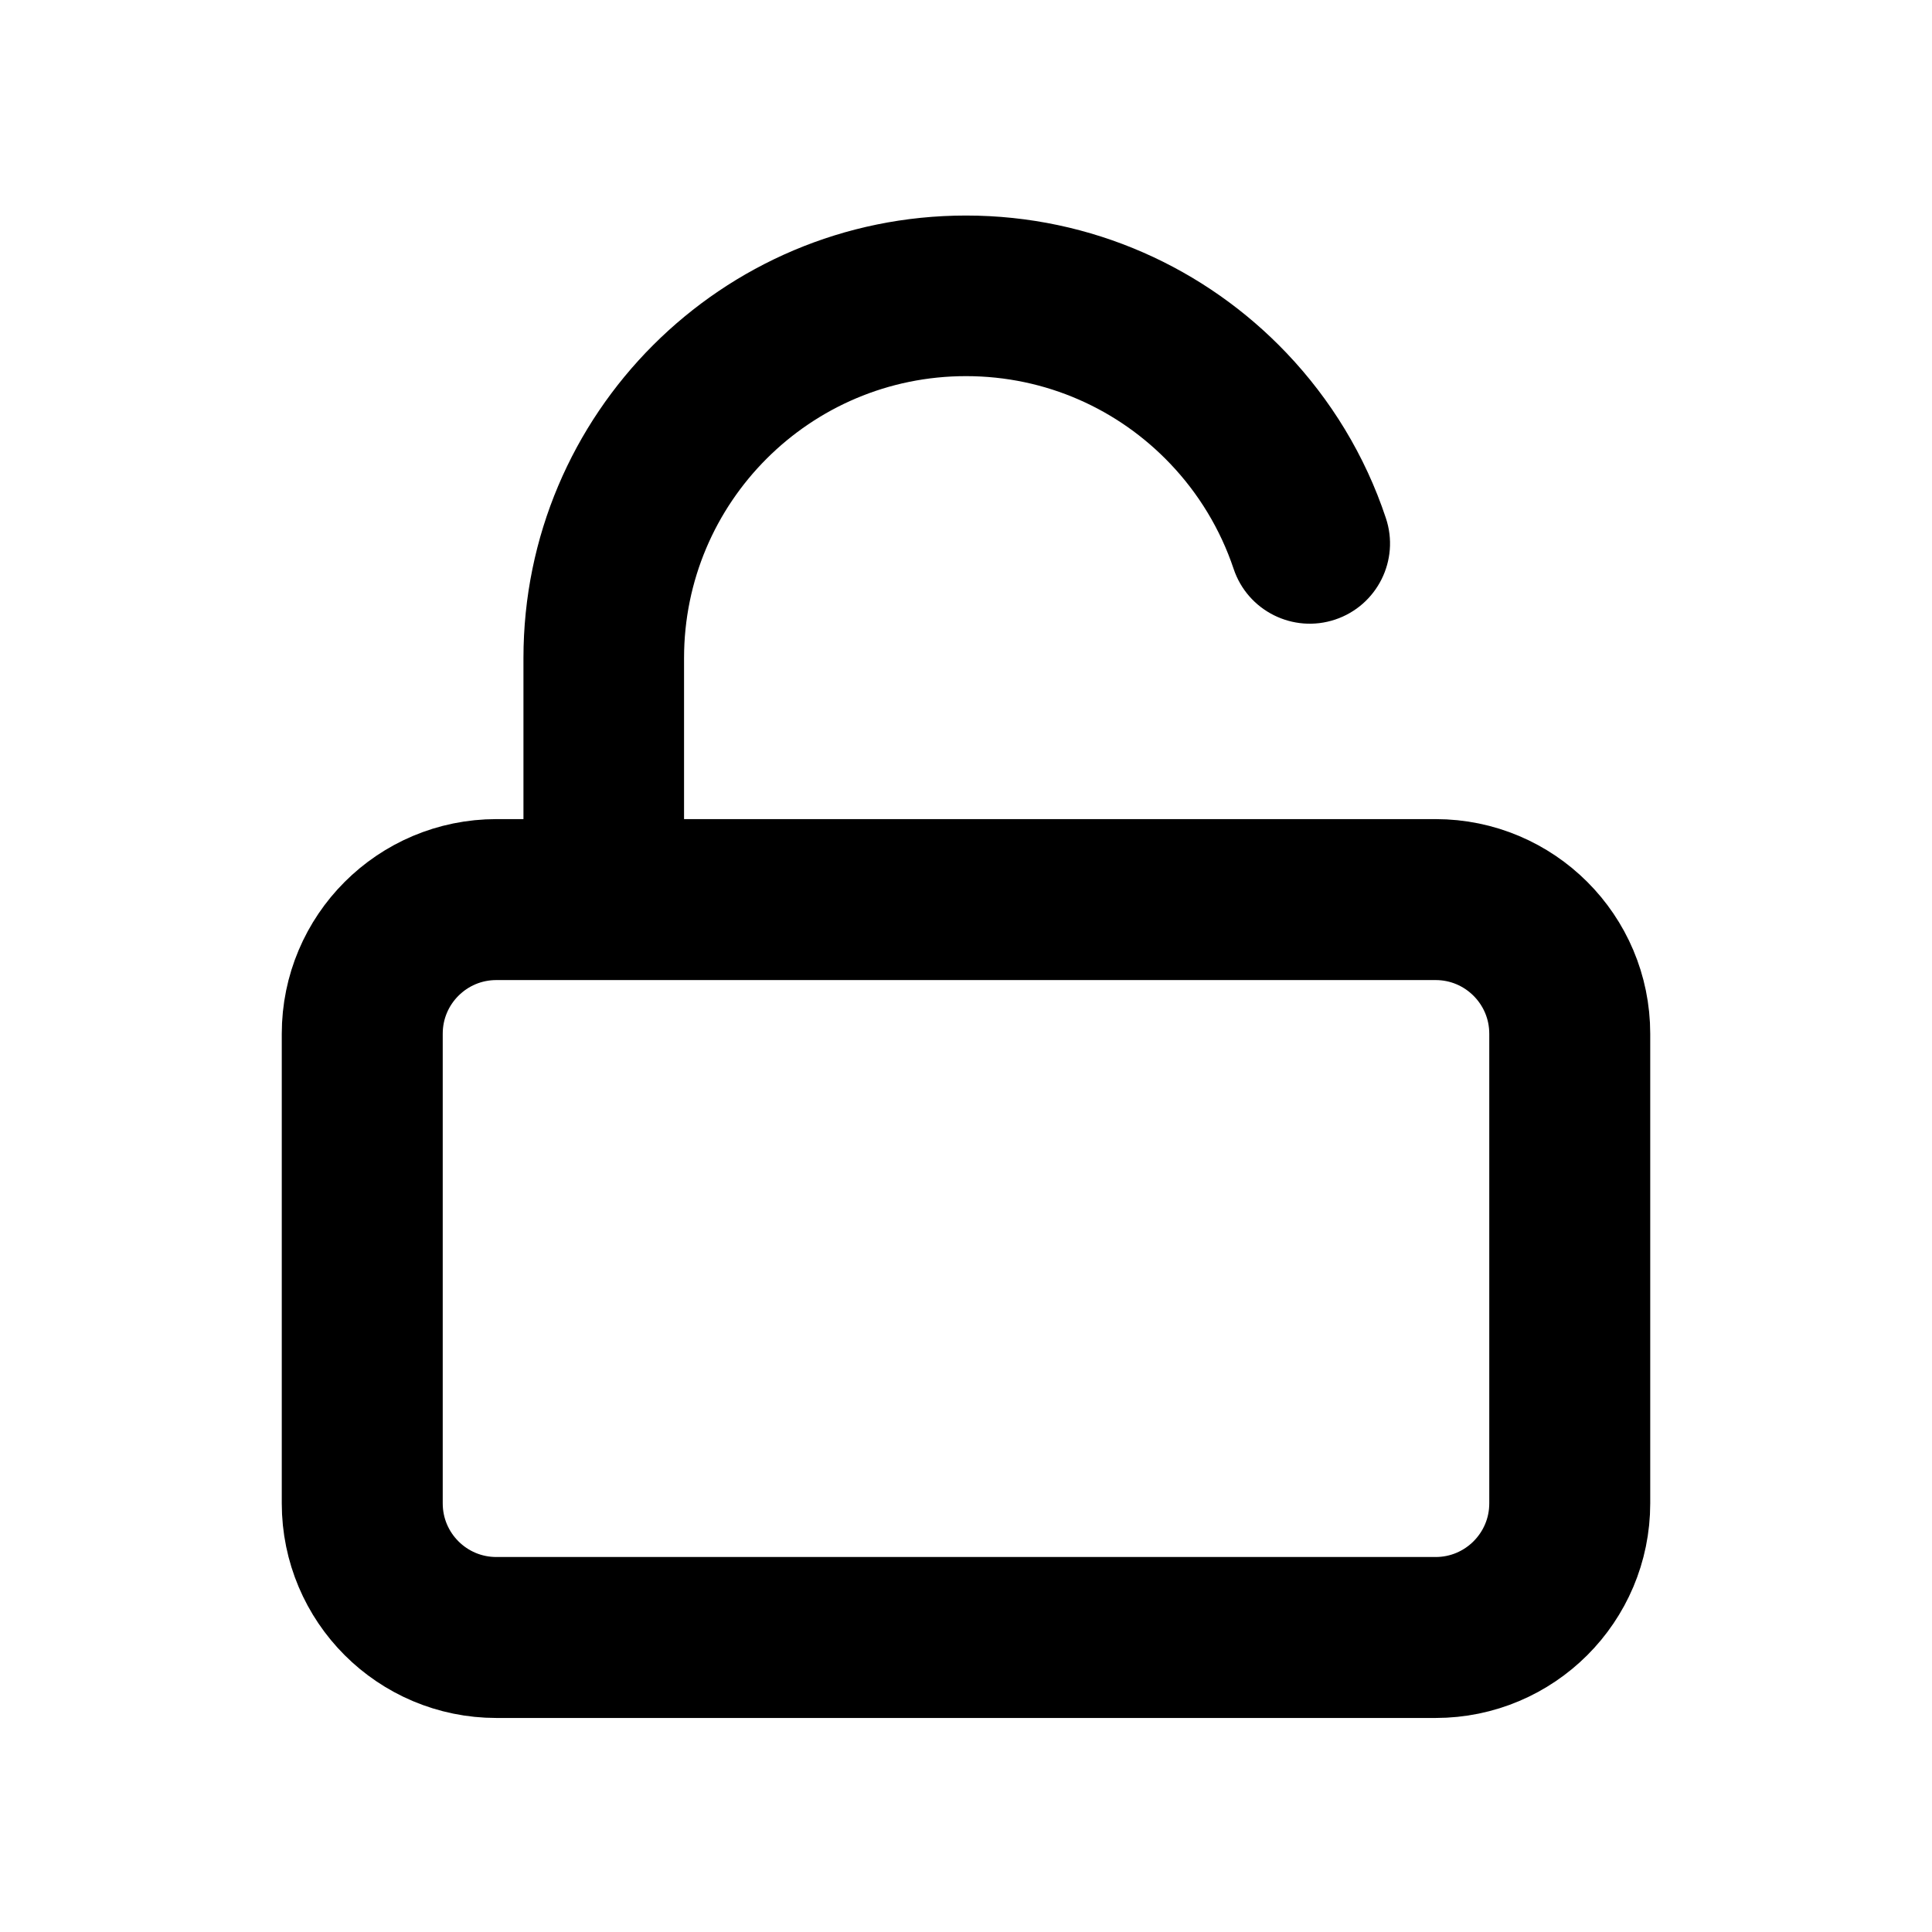
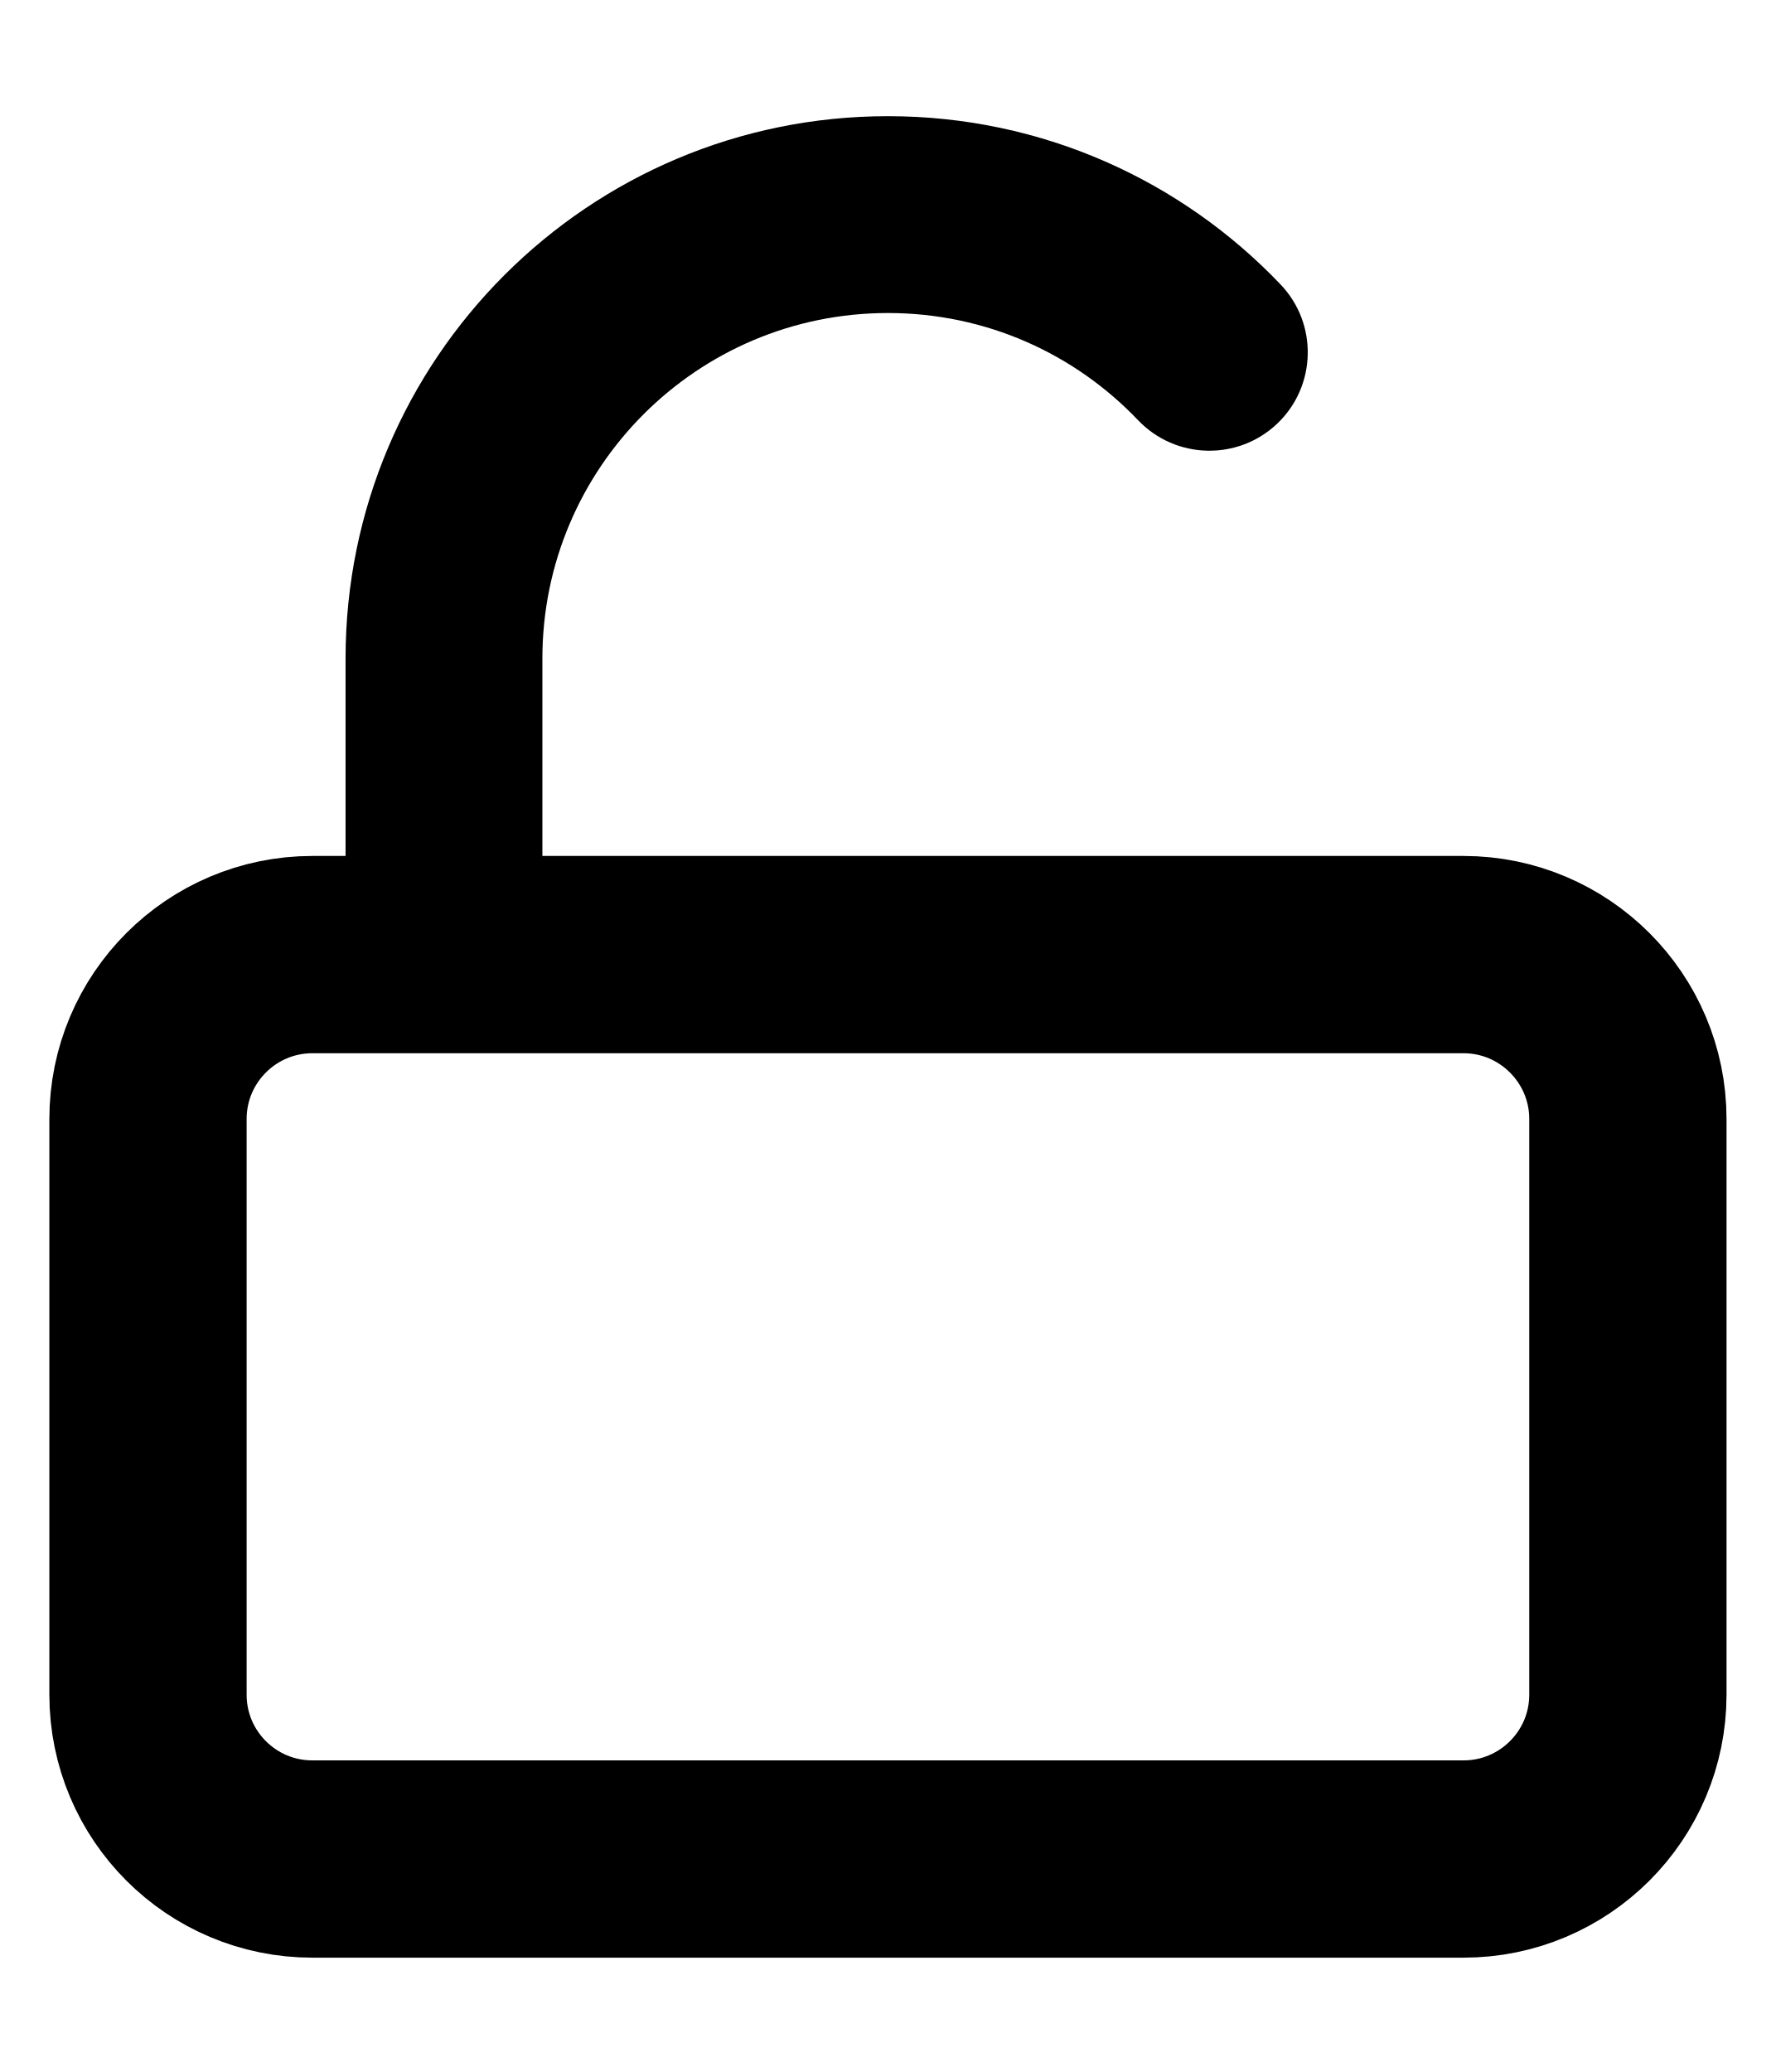
- <svg xmlns="http://www.w3.org/2000/svg" width="16" height="16" viewBox="0 0 16 16" fill="none">
-   <path d="M11.889 7.45H4.111C3.497 7.45 3 7.947 3 8.561V12.45C3 13.064 3.497 13.561 4.111 13.561H11.889C12.502 13.561 13 13.064 13 12.45V8.561C13 7.947 12.502 7.45 11.889 7.45Z" stroke="currentColor" stroke-width="1.333" stroke-linecap="round" stroke-linejoin="round" />
-   <path d="M10.172 3.38L10.653 2.922L10.653 2.922L10.172 3.38ZM10.216 4.71C10.332 5.059 10.709 5.247 11.057 5.131C11.405 5.015 11.594 4.638 11.477 4.29L10.216 4.71ZM5.665 5.45C5.665 4.16 6.71 3.115 8 3.115V1.785C5.976 1.785 4.335 3.426 4.335 5.45H5.665ZM4.335 5.45V7.45H5.665V5.45H4.335ZM8 3.115C8.665 3.115 9.264 3.392 9.69 3.839L10.653 2.922C9.986 2.222 9.044 1.785 8 1.785V3.115ZM9.69 3.839C9.925 4.085 10.106 4.382 10.216 4.71L11.477 4.29C11.305 3.772 11.02 3.307 10.653 2.922L9.69 3.839Z" stroke="transparent" fill="currentColor" />
+ <svg xmlns="http://www.w3.org/2000/svg" width="12" height="14" viewBox="0 0 12 14" fill="none">
+   <g>
+     <path d="M9.889 6.45H2.111C1.497 6.45 1 6.948 1 7.561V11.45C1 12.064 1.497 12.561 2.111 12.561H9.889C10.502 12.561 11 12.064 11 11.45V7.561C11 6.948 10.502 6.45 9.889 6.45Z" stroke="currentColor" stroke-width="1.333" stroke-linecap="round" stroke-linejoin="round" />
+     <path d="M7.69 2.839C7.944 3.105 8.365 3.115 8.631 2.862C8.896 2.609 8.907 2.188 8.653 1.922L7.69 2.839ZM3.665 4.45C3.665 3.161 4.71 2.115 6 2.115V0.785C3.976 0.785 2.335 2.426 2.335 4.45H3.665ZM2.335 4.45V6.45H3.665V4.45H2.335ZM6 2.115C6.665 2.115 7.264 2.392 7.69 2.839L8.653 1.922C7.986 1.222 7.044 0.785 6 0.785V2.115Z" fill="currentColor" />
+   </g>
</svg>
